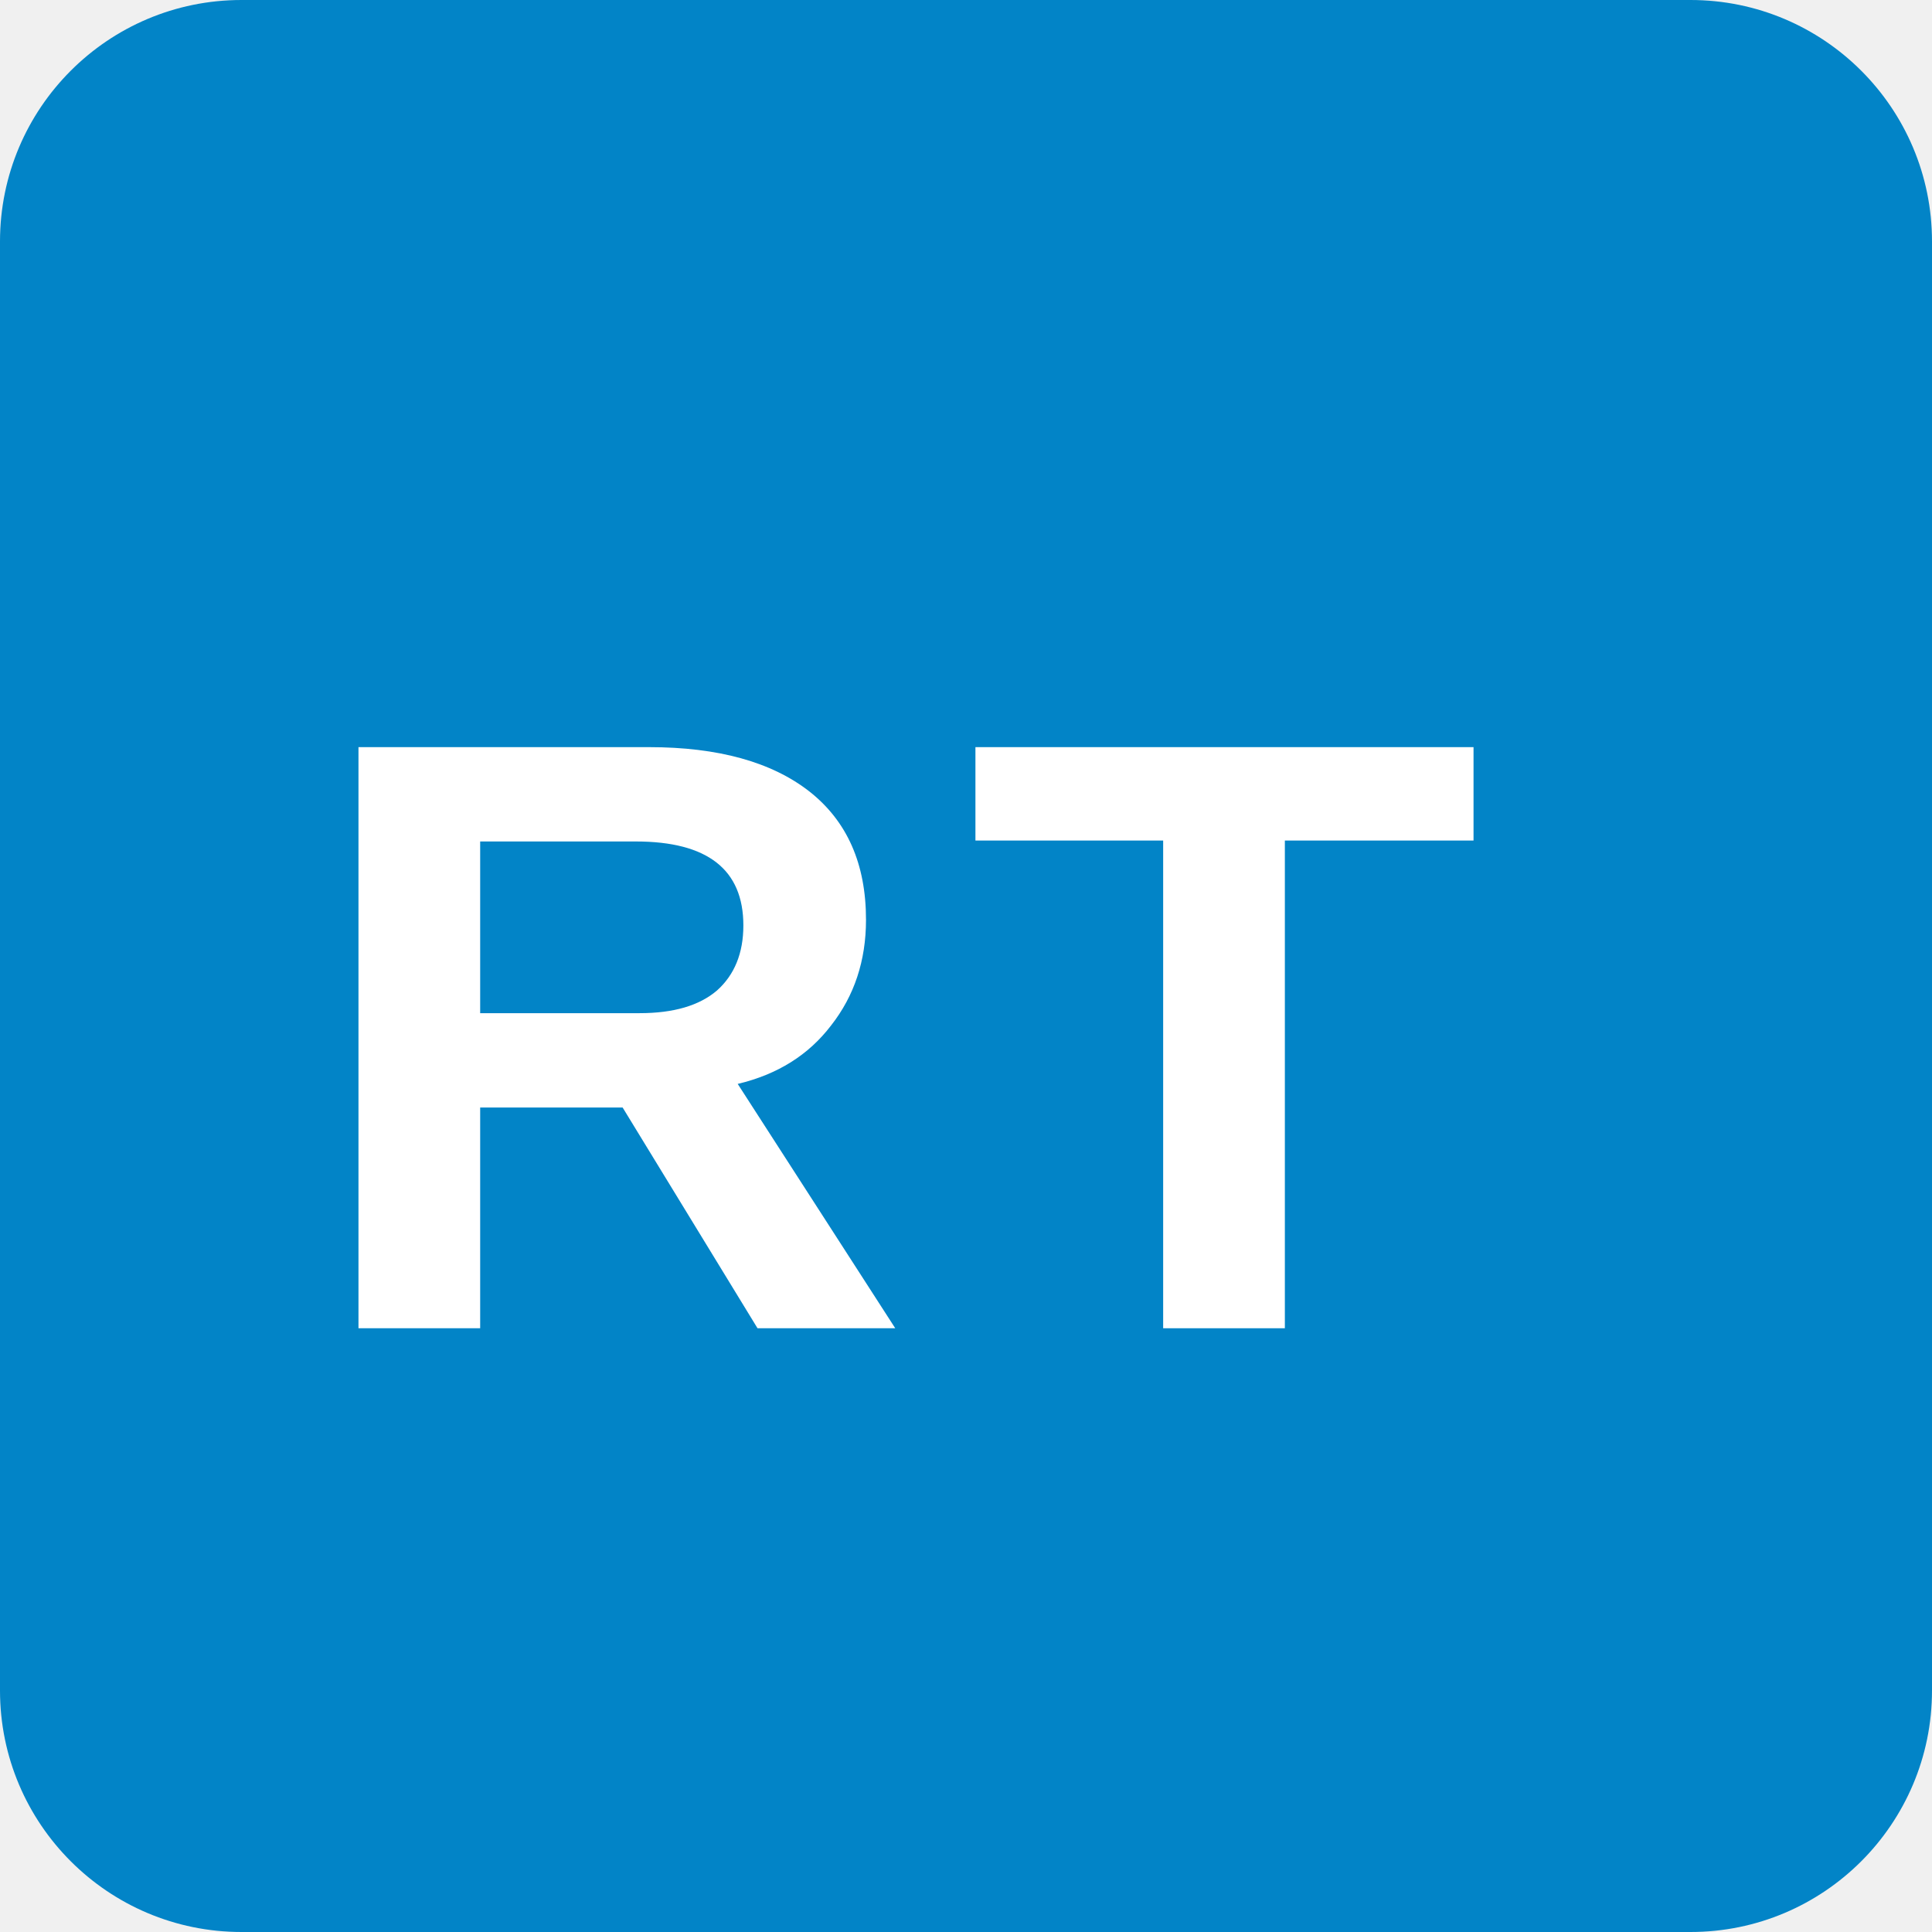
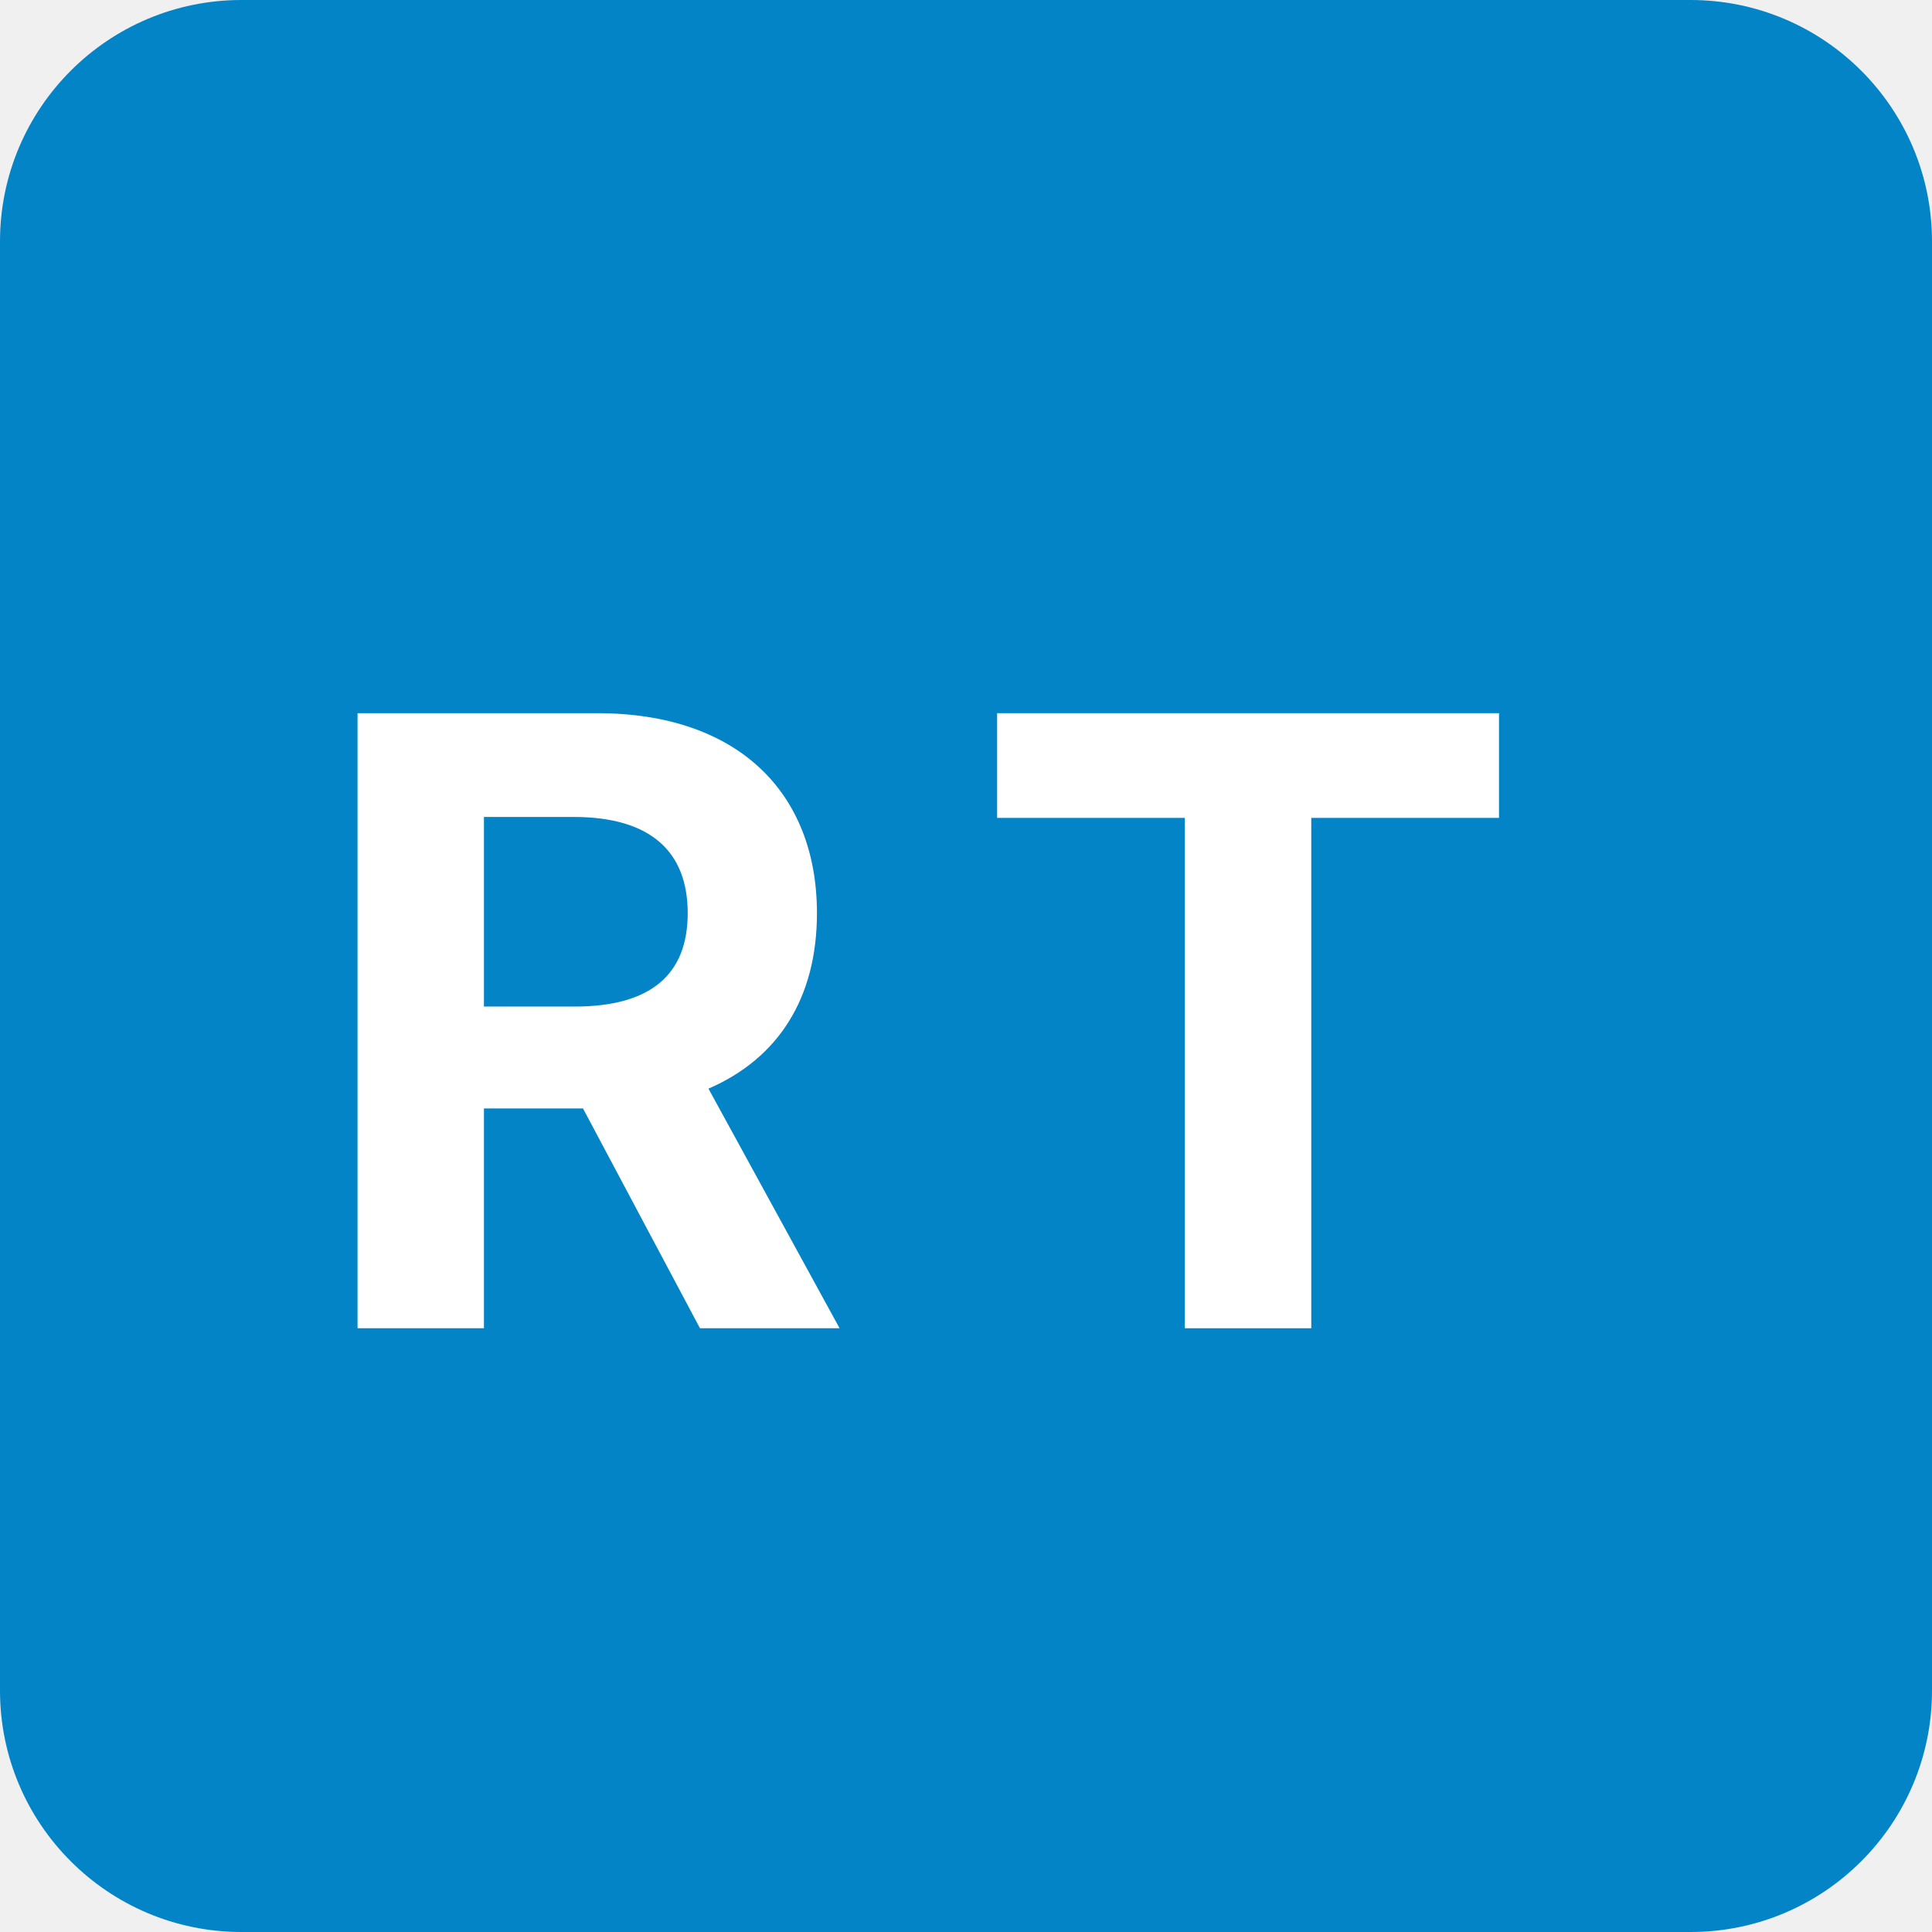
<svg xmlns="http://www.w3.org/2000/svg" viewBox="0 0 32 32" width="32" height="32">
  <rect x="0" y="0" width="32" height="32" rx="4" fill="#0284c7" />
-   <g fill="white" font-family="Montserrat, Arial, sans-serif" font-weight="700">
+   <g fill="white" font-family="Inter, Arial, sans-serif" font-weight="700">
    <text x="5" y="22" font-size="14">R</text>
    <text x="16" y="22" font-size="14">T</text>
  </g>
</svg>
